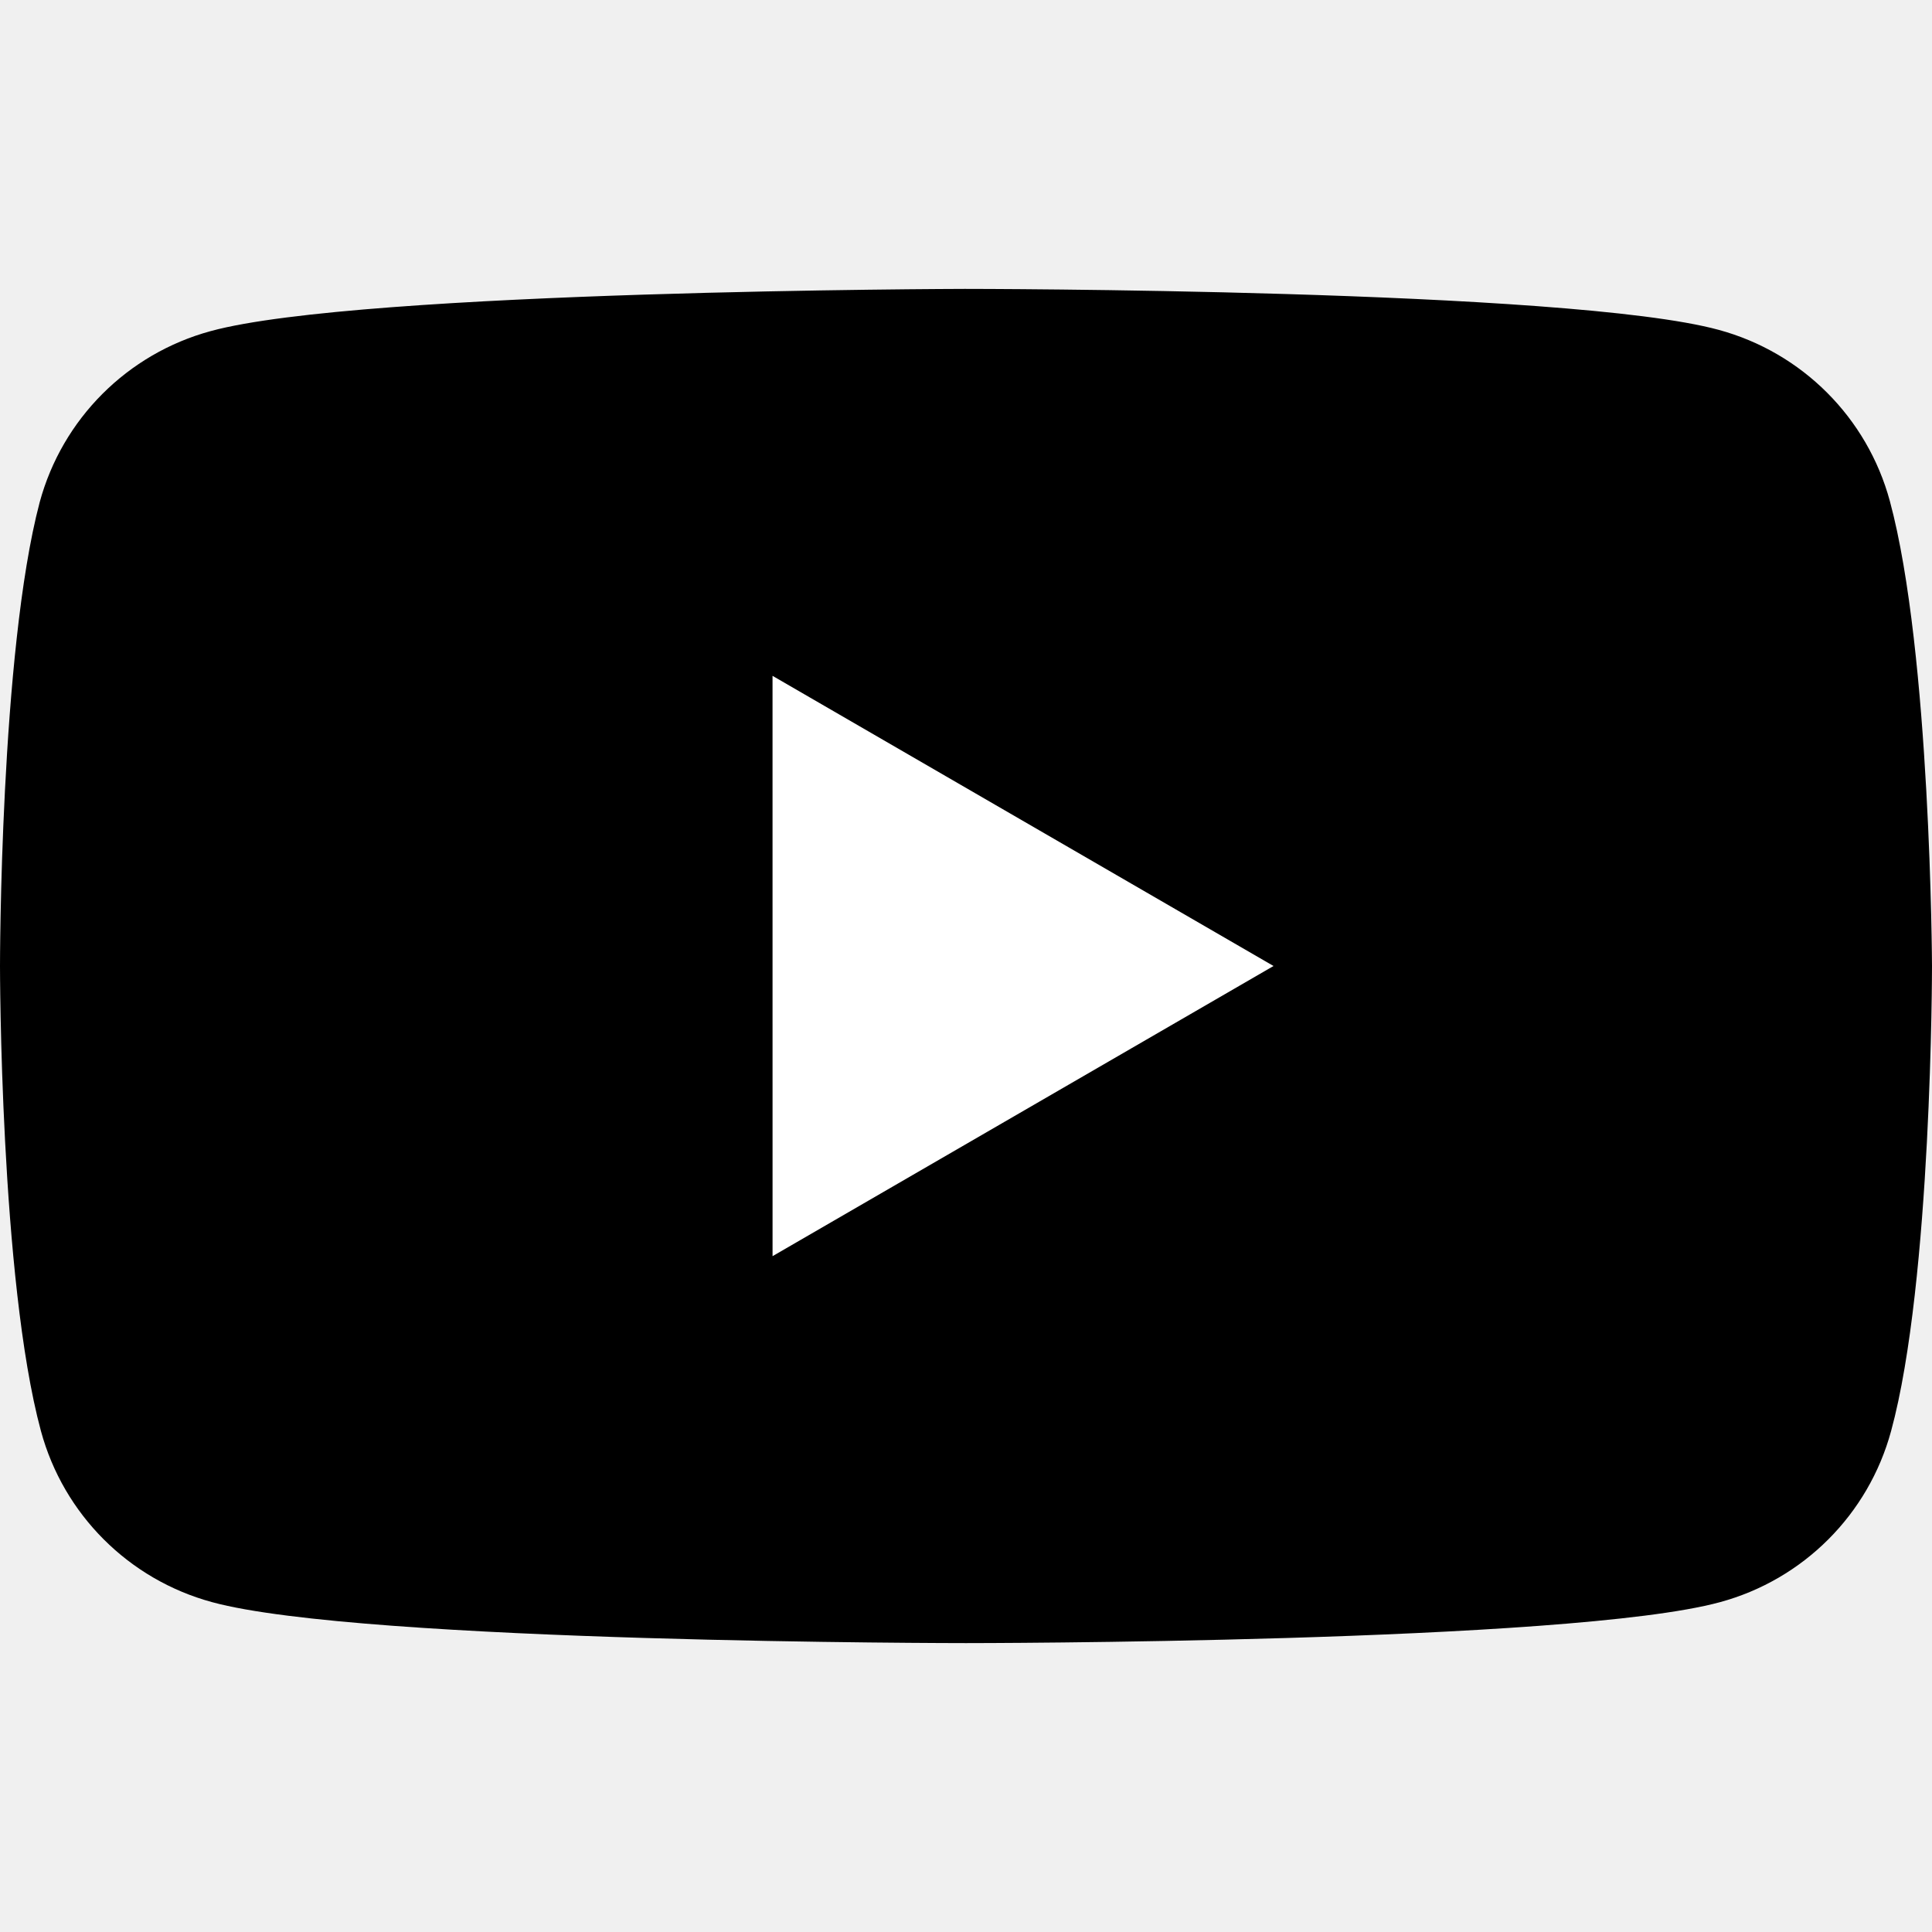
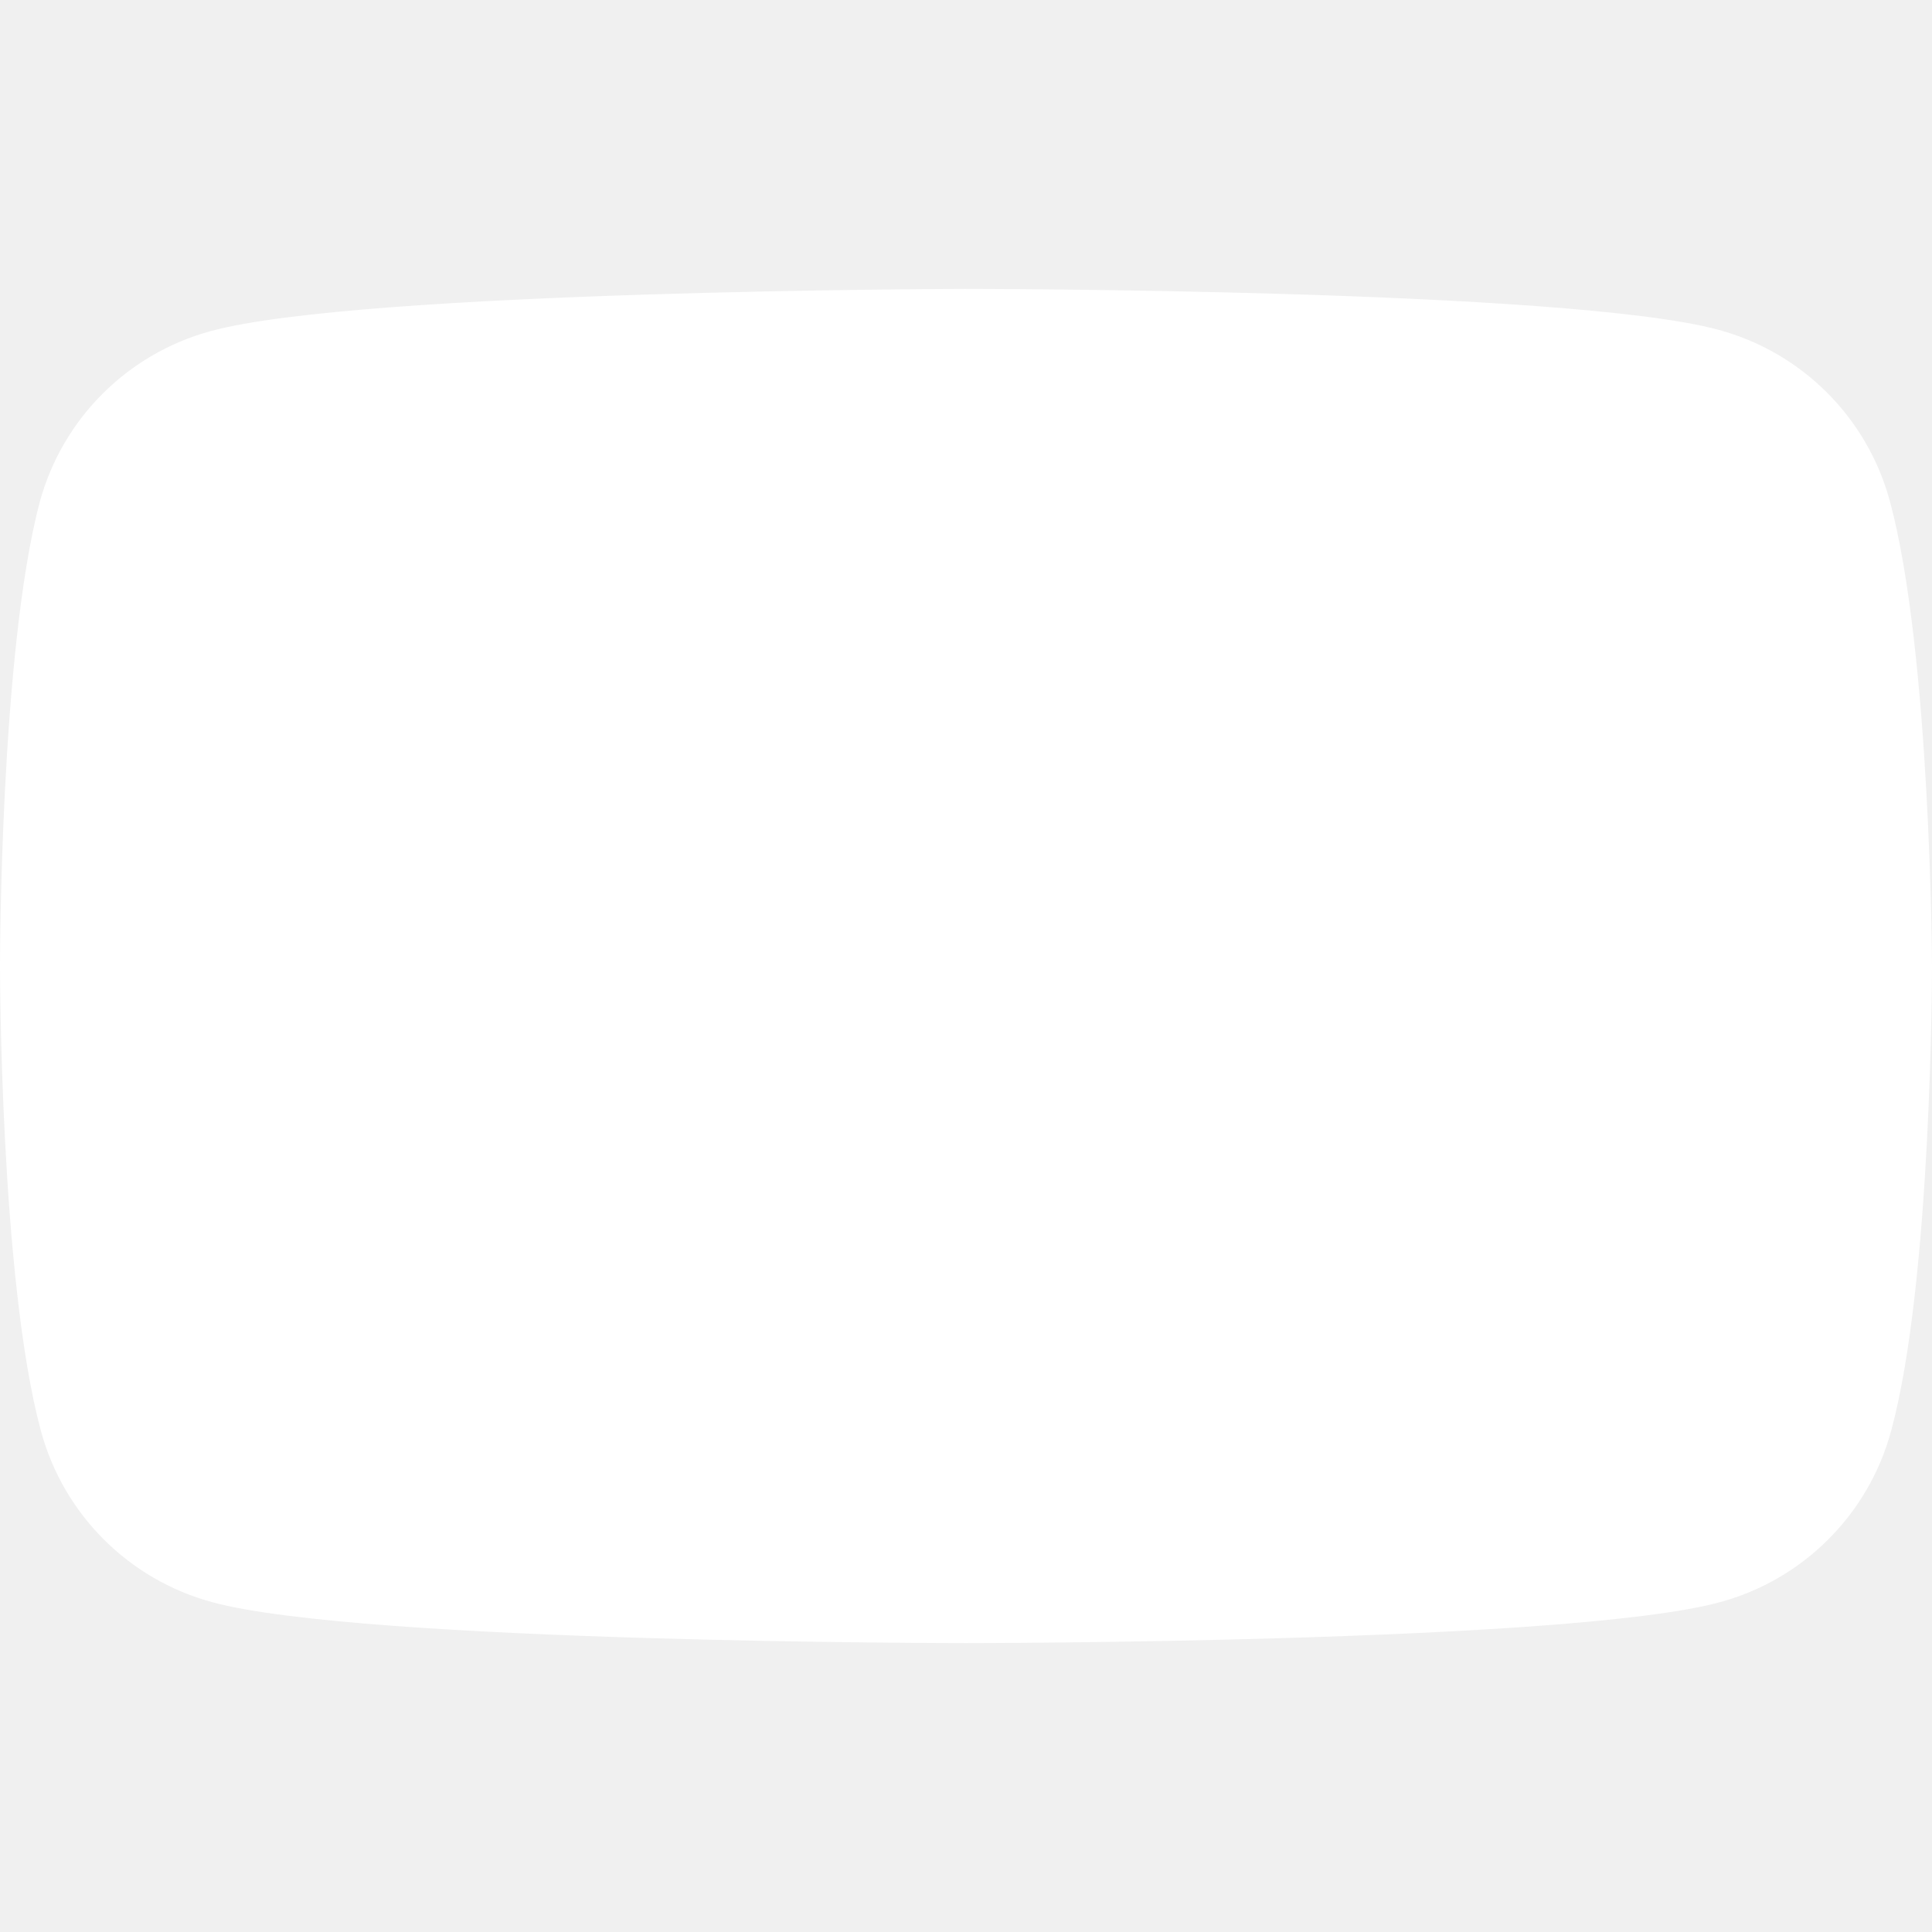
<svg xmlns="http://www.w3.org/2000/svg" width="64" height="64">
-   <path d="M62.603 16.596a8.06 8.06 0 0 0-5.669-5.669C51.964 9.57 31.96 9.57 31.96 9.57s-20.005.04-24.976 1.397a8.06 8.06 0 0 0-5.669 5.669C0 21.607 0 32 0 32s0 10.393 1.356 15.404a8.06 8.06 0 0 0 5.669 5.669C11.995 54.43 32 54.43 32 54.43s20.005 0 24.976-1.356a8.06 8.06 0 0 0 5.669-5.669C64 42.434 64 32 64 32s-.04-10.393-1.397-15.404z" fill="currentColor" />
+   <path d="M62.603 16.596a8.06 8.06 0 0 0-5.669-5.669C51.964 9.57 31.96 9.57 31.96 9.57s-20.005.04-24.976 1.397a8.06 8.06 0 0 0-5.669 5.669C0 21.607 0 32 0 32s0 10.393 1.356 15.404a8.06 8.06 0 0 0 5.669 5.669C11.995 54.43 32 54.43 32 54.43s20.005 0 24.976-1.356a8.06 8.06 0 0 0 5.669-5.669C64 42.434 64 32 64 32s-.04-10.393-1.397-15.404z" fill="white" />
  <path d="M25.592 41.612L42.187 32l-16.596-9.612z" fill="#fff" />
</svg>
